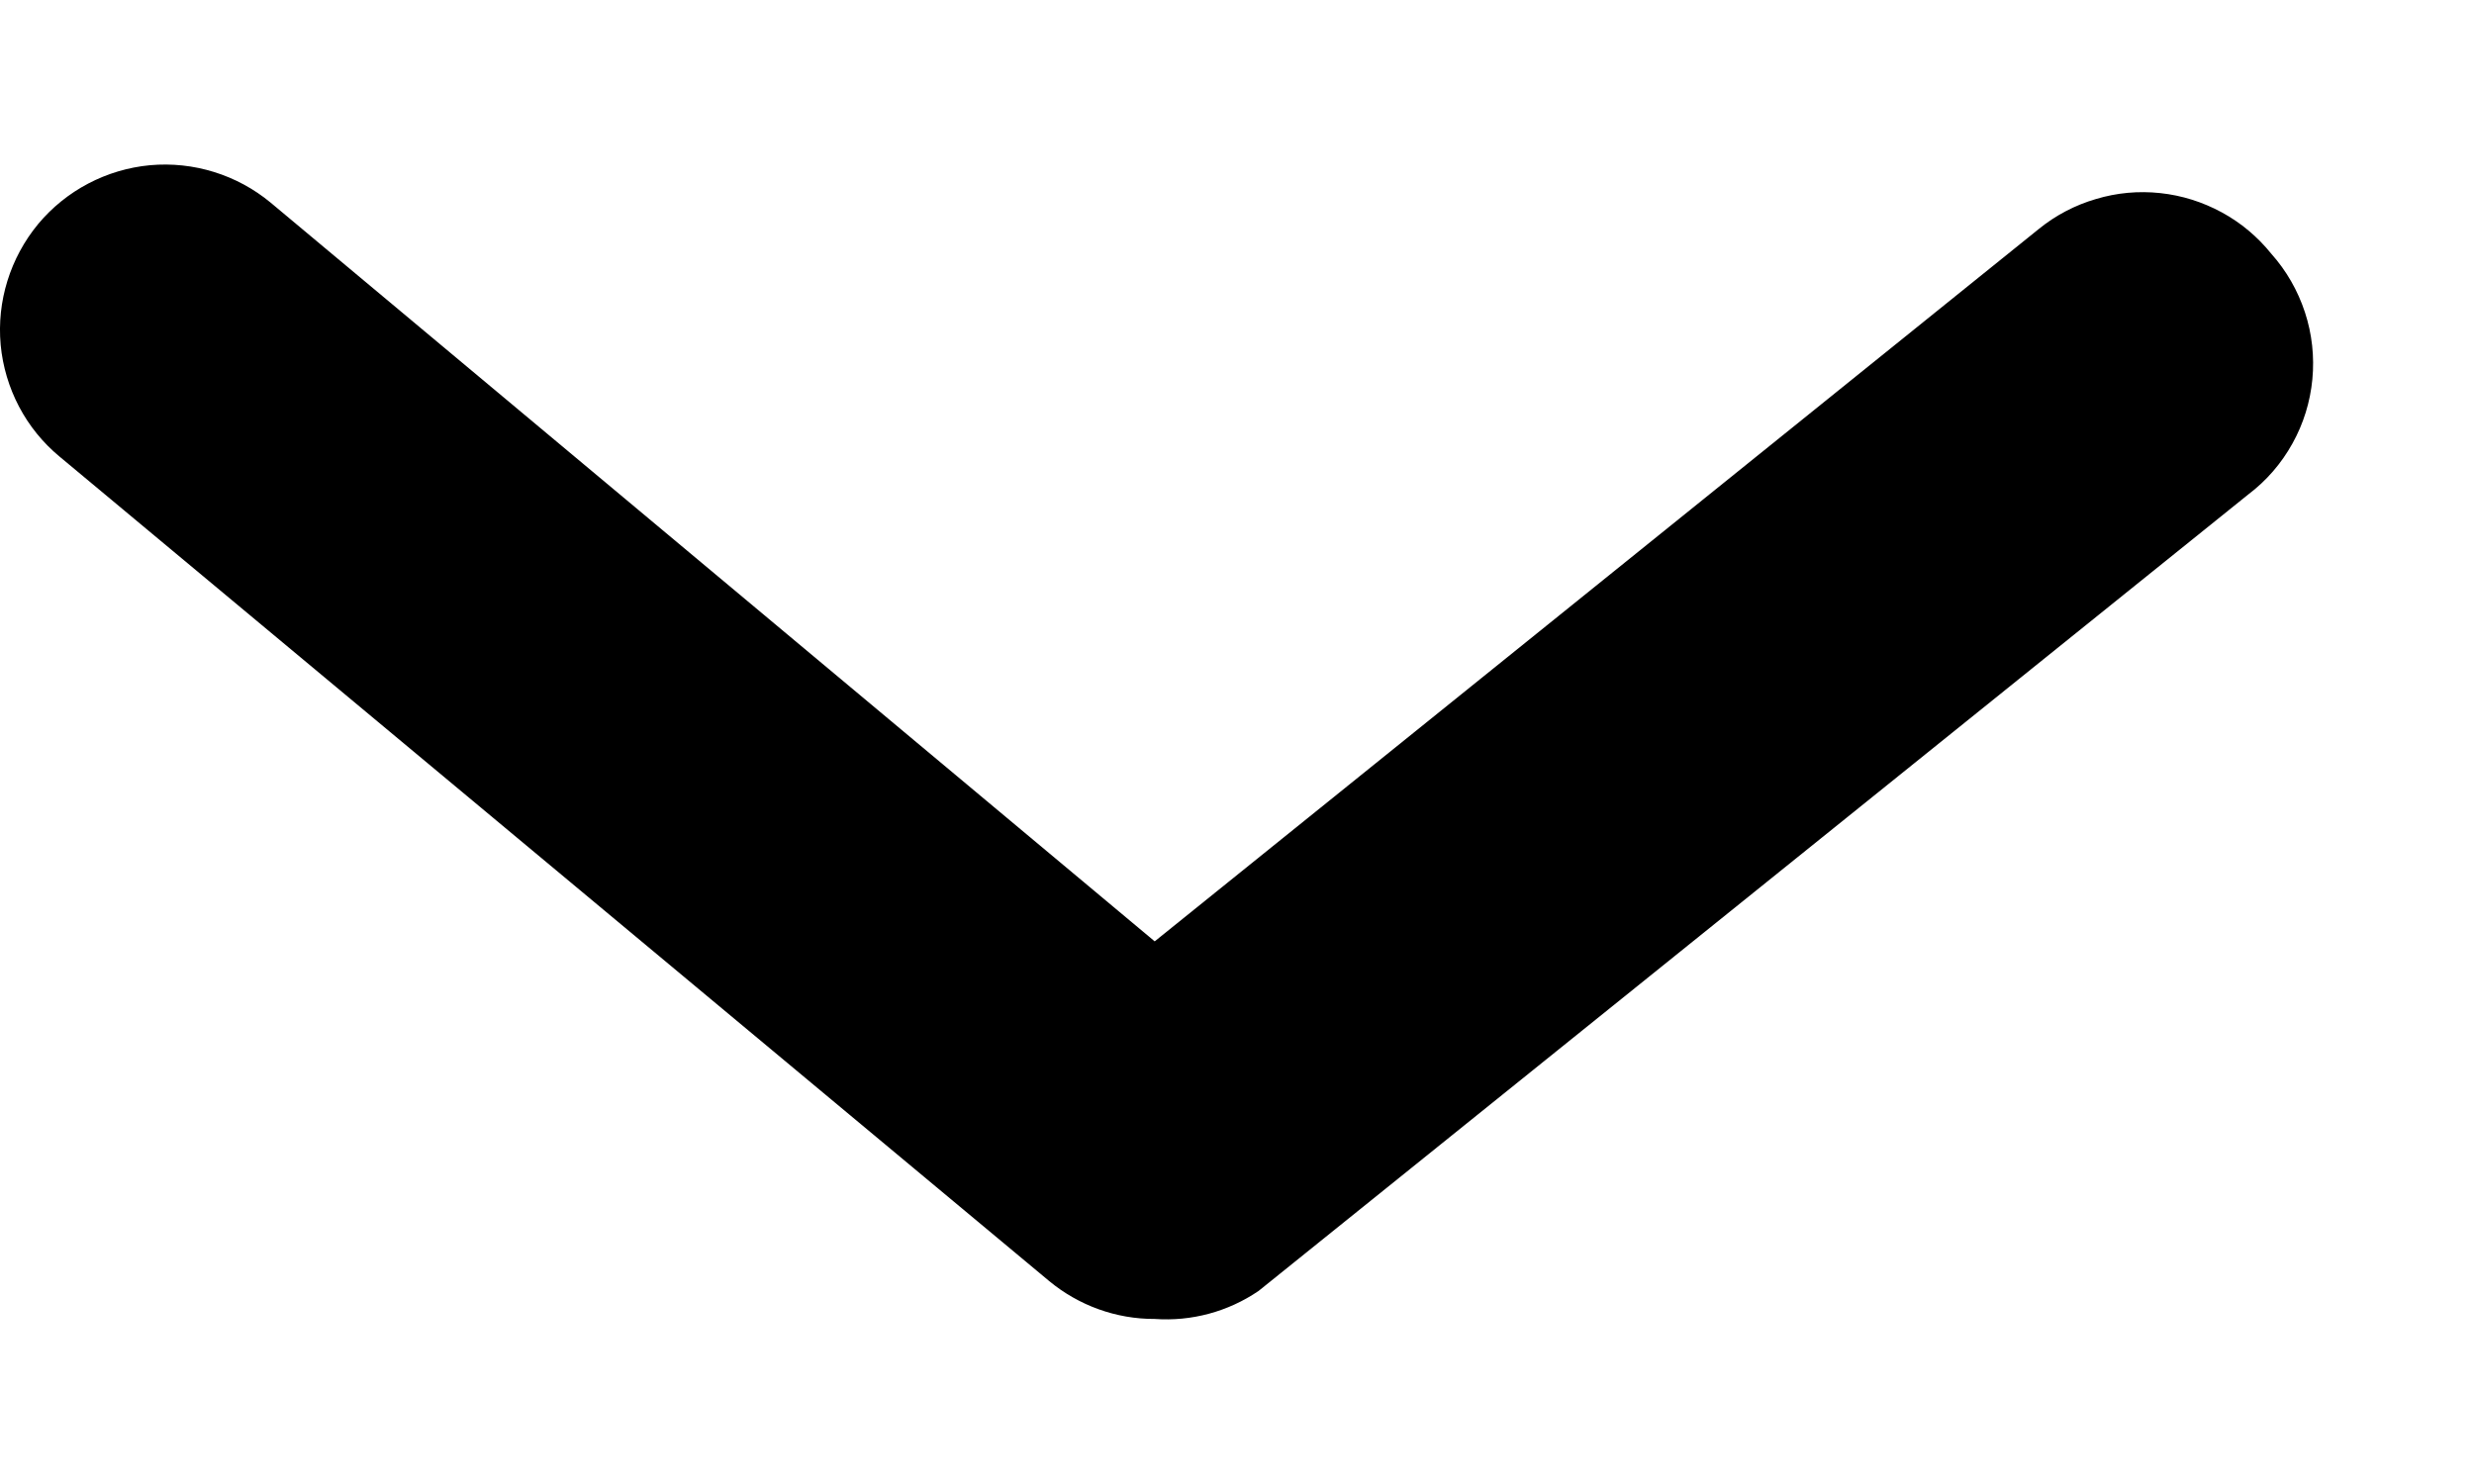
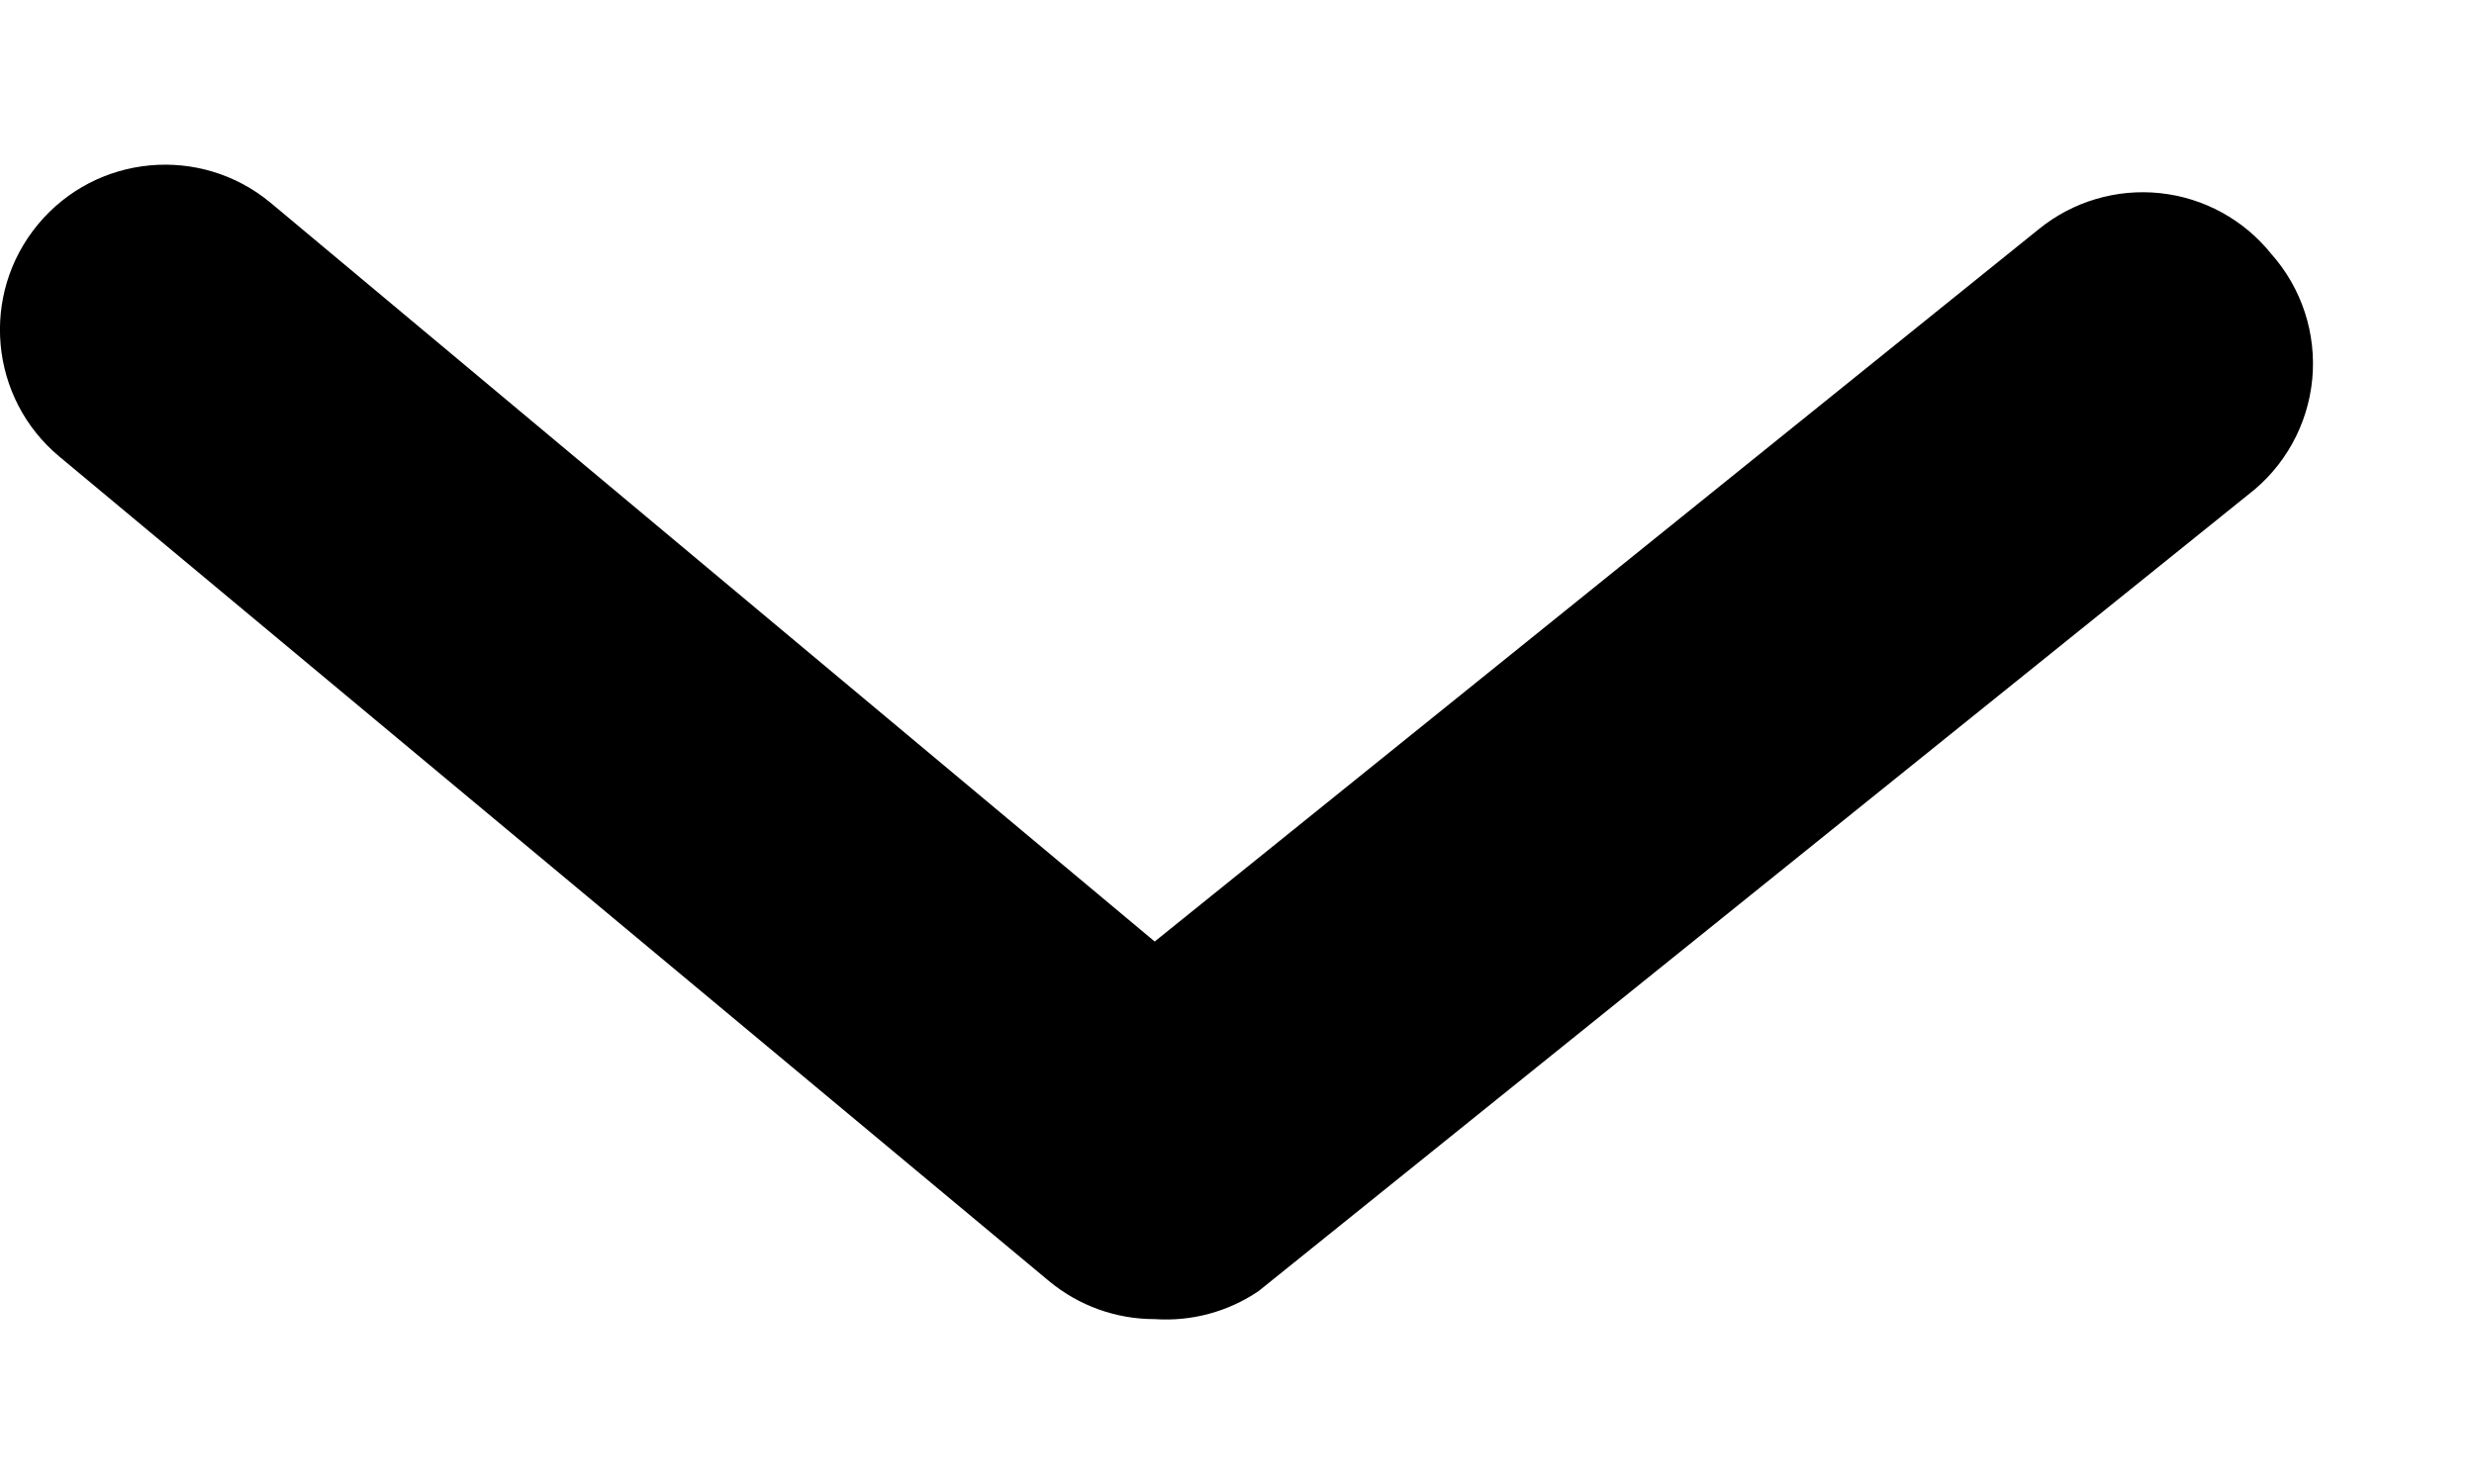
- <svg xmlns="http://www.w3.org/2000/svg" width="15" height="9" viewBox="0 0 15 9" fill="none">
-   <path d="M7.001 7.999C6.768 8 6.541 7.918 6.361 7.769L0.361 2.769C0.157 2.6 0.029 2.356 0.004 2.091C-0.02 1.827 0.062 1.564 0.231 1.359C0.401 1.155 0.645 1.027 0.909 1.002C1.174 0.978 1.437 1.06 1.641 1.229L7.001 5.709L12.361 1.389C12.463 1.306 12.581 1.244 12.708 1.207C12.834 1.169 12.966 1.157 13.097 1.171C13.229 1.185 13.355 1.225 13.471 1.288C13.587 1.351 13.689 1.437 13.771 1.539C13.863 1.642 13.932 1.763 13.975 1.894C14.018 2.025 14.033 2.163 14.02 2.3C14.007 2.437 13.966 2.57 13.899 2.69C13.832 2.811 13.741 2.916 13.631 2.999L7.631 7.829C7.446 7.955 7.224 8.015 7.001 7.999Z" fill="black" />
+ <svg xmlns="http://www.w3.org/2000/svg" width="15" height="9" fill="none">
+   <path d="M7.001 8a1 1 0 0 1-.64-.23l-6-5a1.001 1.001 0 0 1 1.28-1.54l5.36 4.48 5.36-4.32a.999.999 0 0 1 1.41.15 1.001 1.001 0 0 1-.14 1.46l-6 4.83a1 1 0 0 1-.63.17Z" fill="#000" />
</svg>
